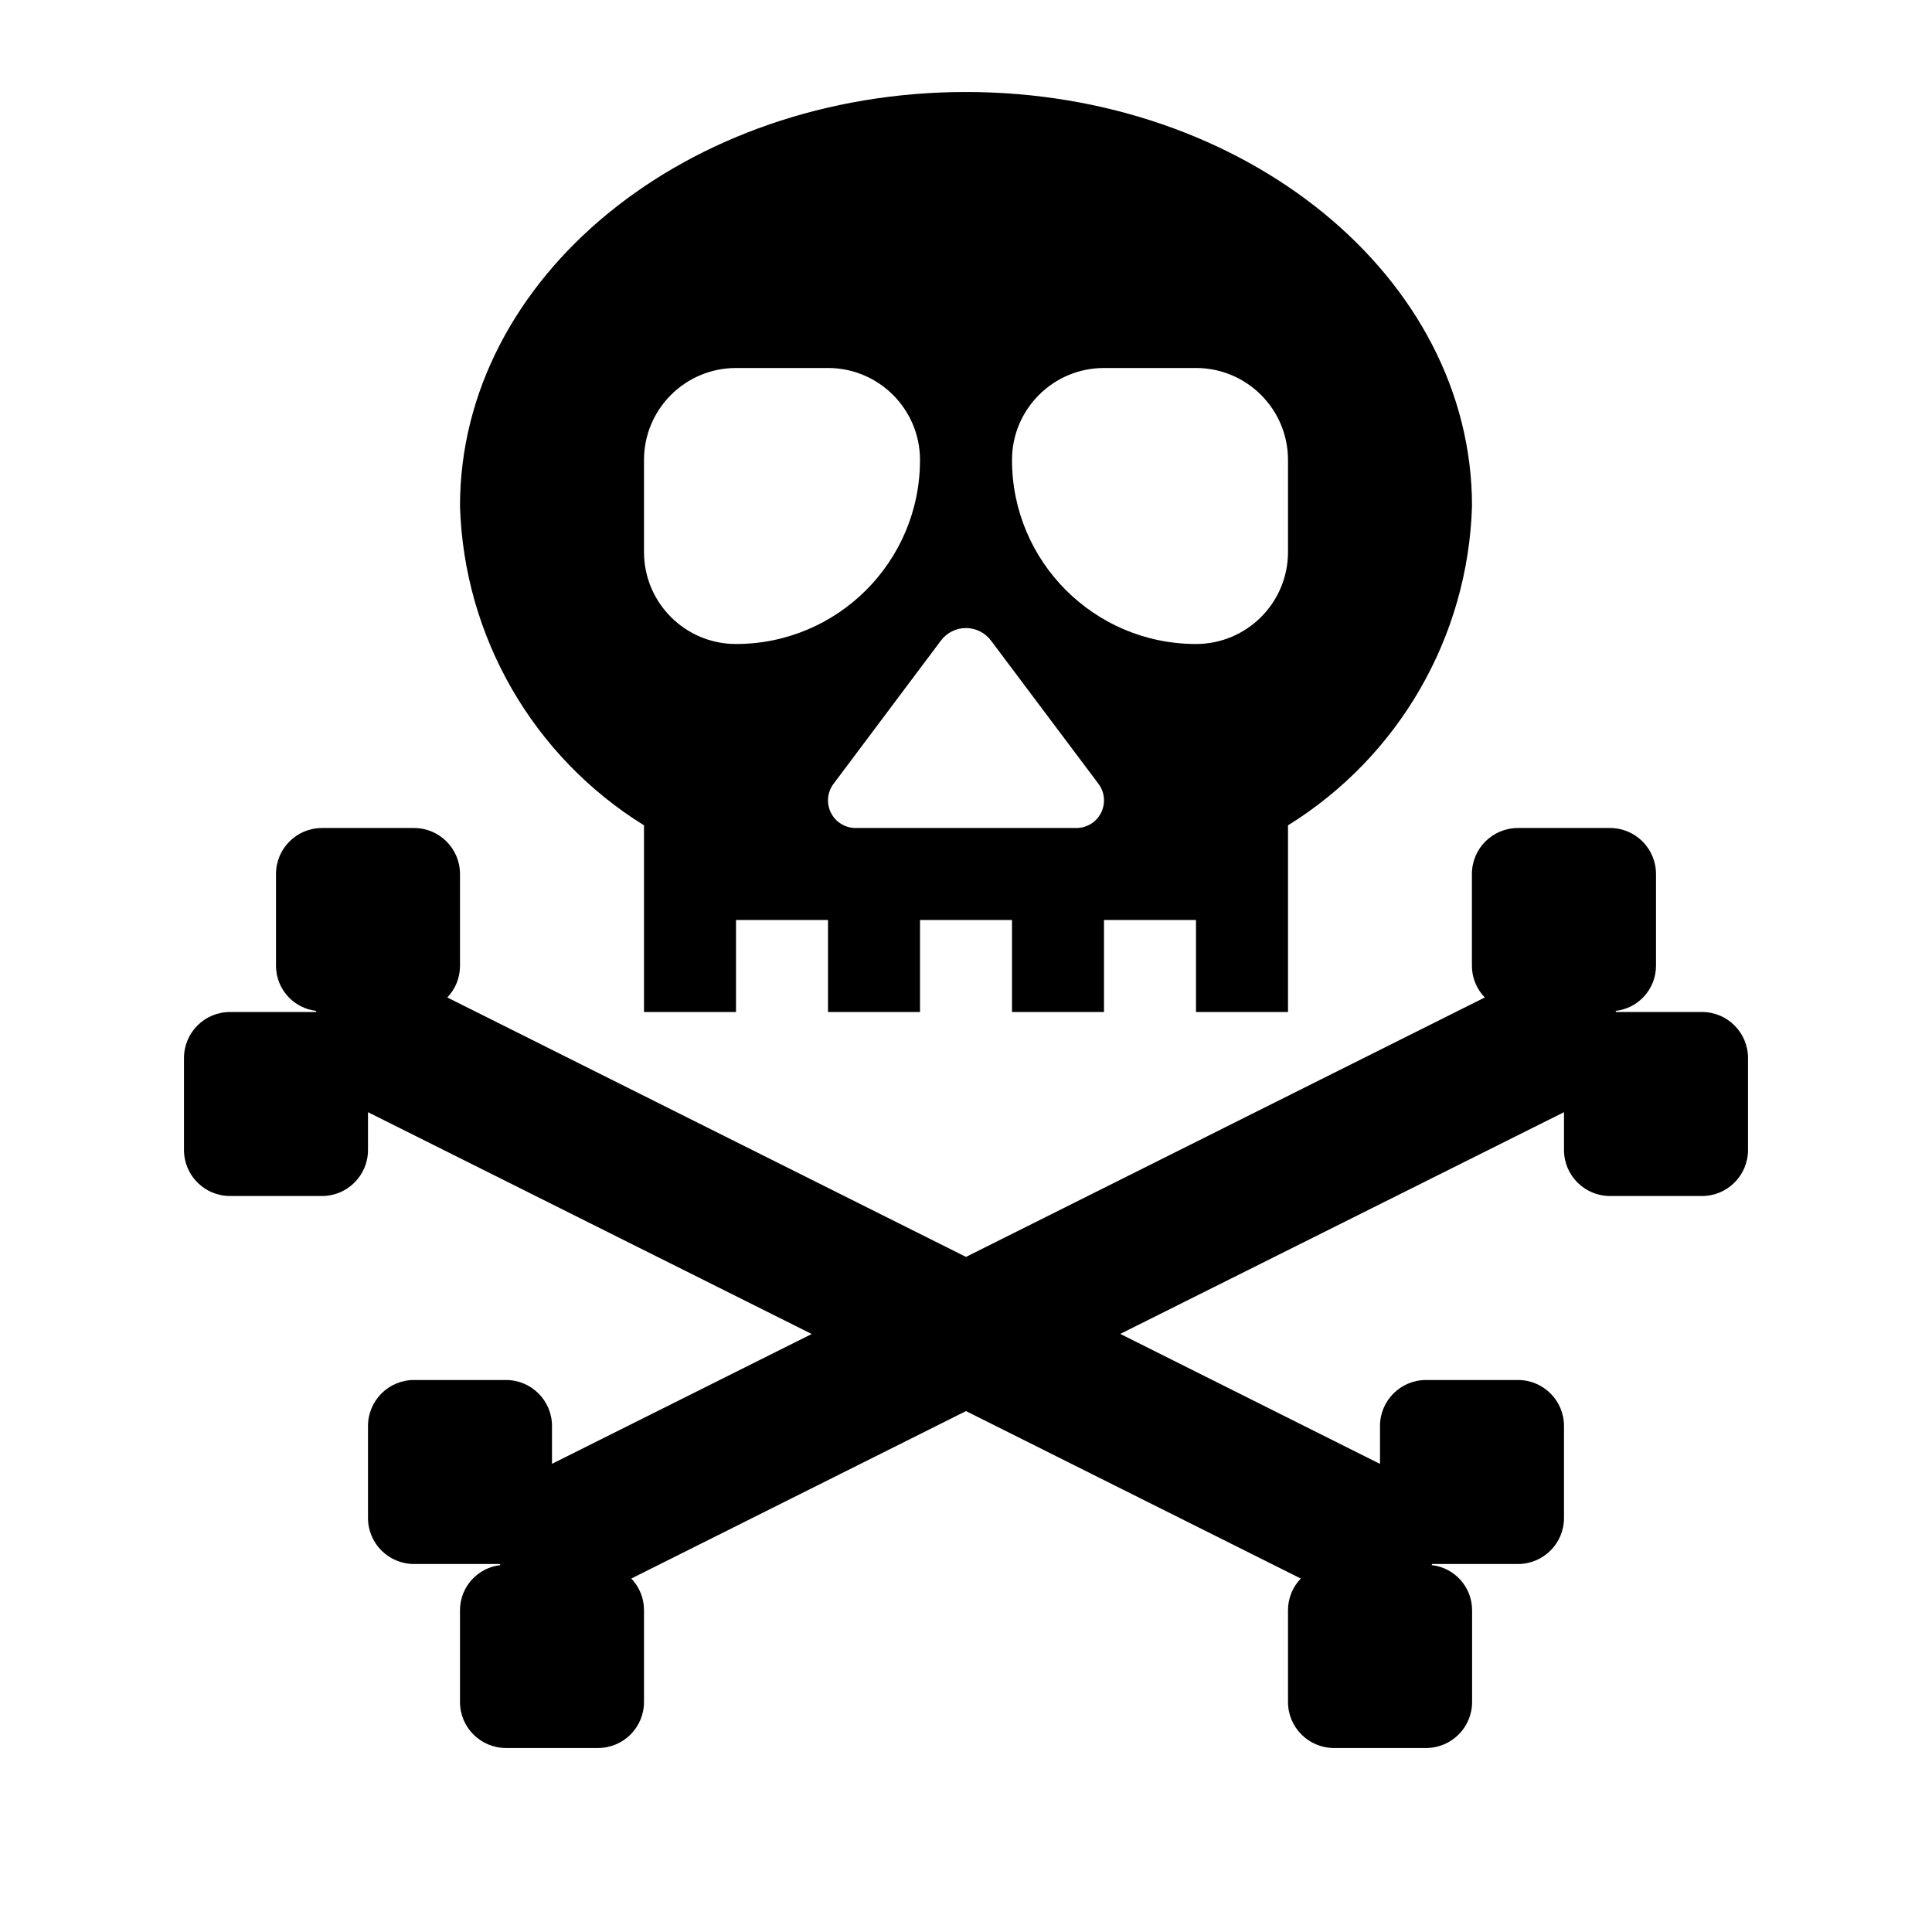
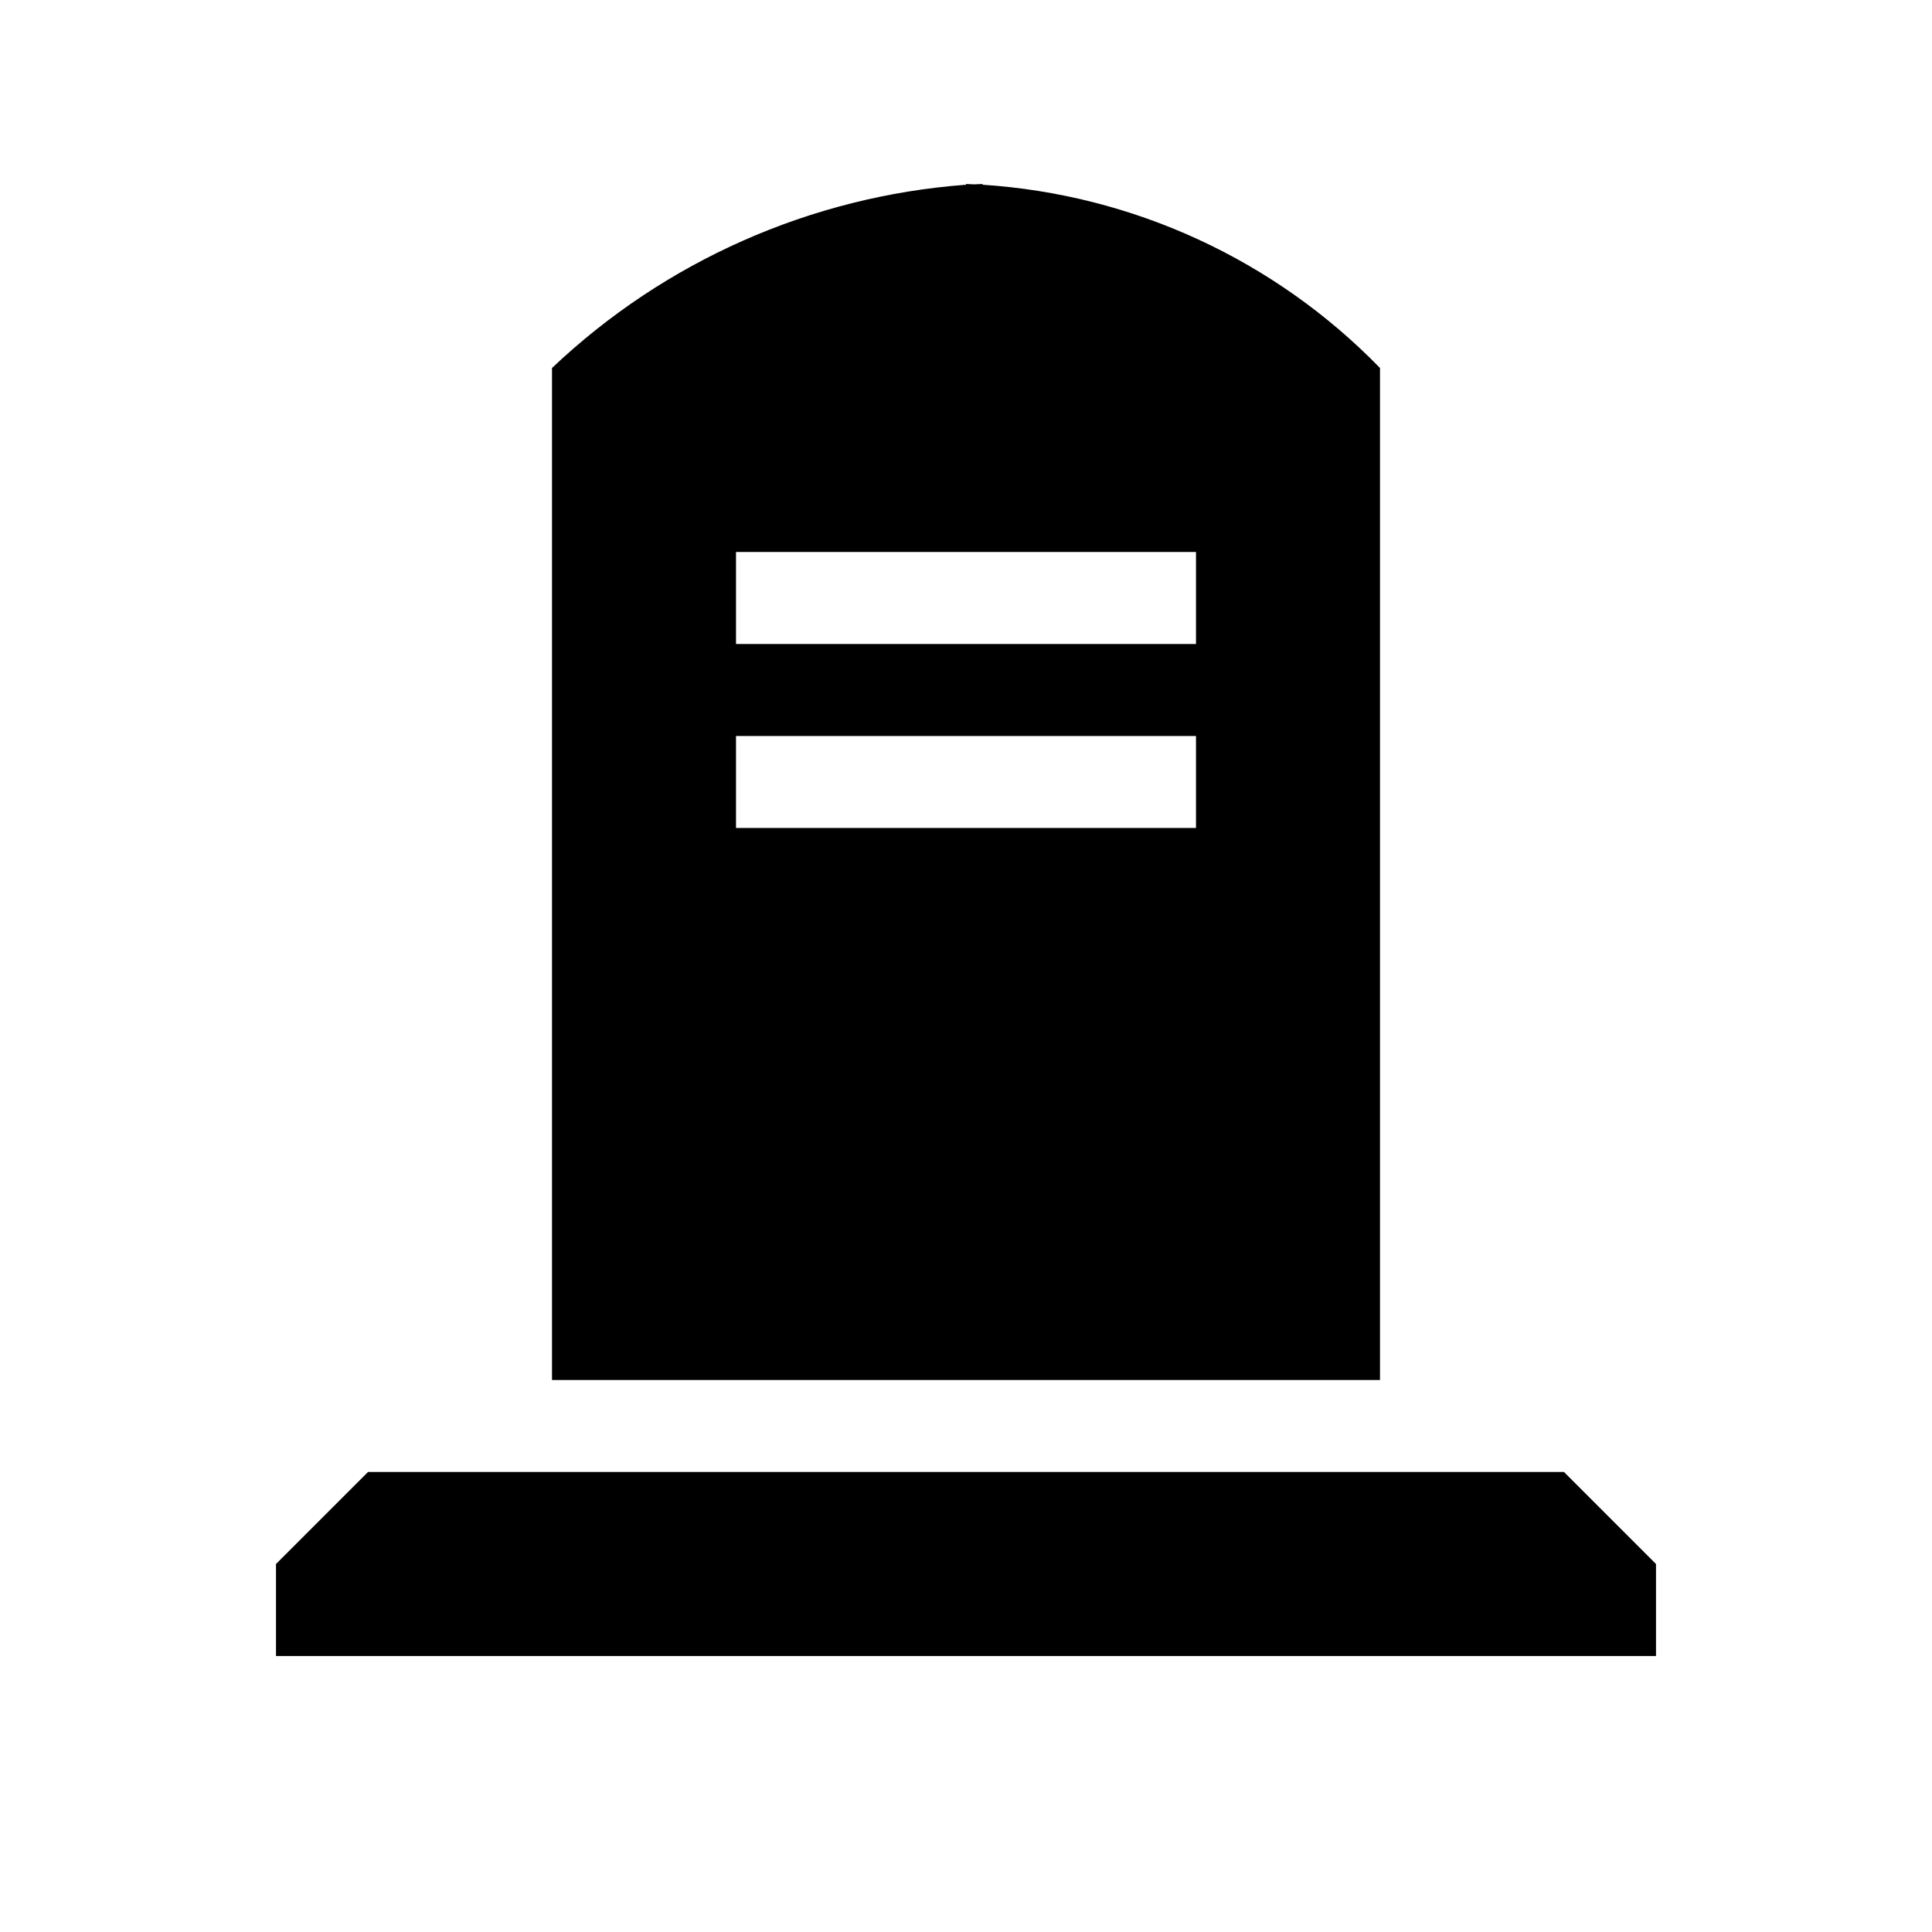
- <svg xmlns="http://www.w3.org/2000/svg" viewBox="0 0 21 21">
-   <path d="M19 11.5v1a.5.5 0 0 1-.5.5h-1a.5.5 0 0 1-.5-.5v-.411l-4.823 2.41L15 15.912V15.5a.5.5 0 0 1 .5-.5h1a.5.5 0 0 1 .5.5v1a.5.5 0 0 1-.5.5h-.933l-.006.012a.494.494 0 0 1 .44.488v1a.5.5 0 0 1-.5.5H14.5a.5.5 0 0 1-.5-.5v-1a.496.496 0 0 1 .139-.342l-3.639-1.82-3.638 1.82A.496.496 0 0 1 7 17.5v1a.5.5 0 0 1-.5.5h-1a.5.5 0 0 1-.5-.5v-1a.494.494 0 0 1 .44-.488L5.432 17H4.5a.5.5 0 0 1-.5-.5v-1a.5.5 0 0 1 .5-.5h1a.5.5 0 0 1 .5.5v.411L8.823 14.5 4 12.089v.411a.5.5 0 0 1-.5.5h-1a.5.5 0 0 1-.5-.5v-1a.5.5 0 0 1 .5-.5h.933l.006-.012A.494.494 0 0 1 3 10.5v-1a.5.5 0 0 1 .5-.5h1a.5.5 0 0 1 .5.5v1a.496.496 0 0 1-.138.342l5.638 2.82 5.639-2.82a.496.496 0 0 1-.14-.342v-1a.5.5 0 0 1 .5-.5H17.5a.5.5 0 0 1 .5.5v1a.494.494 0 0 1-.44.488l.007.012h.933a.5.5 0 0 1 .5.5zm-3-6a4.231 4.231 0 0 1-2 3.471V11h-1v-1h-1v1h-1v-1h-1v1H9v-1H8v1H7V8.971A4.231 4.231 0 0 1 5 5.5C5 3.015 7.462 1 10.5 1S16 3.015 16 5.5zM10 5a1 1 0 0 0-1-1H8a1 1 0 0 0-1 1v1a1 1 0 0 0 1 1 2 2 0 0 0 2-2zm1.94 3.52l-1.169-1.558a.34.34 0 0 0-.543 0L9.06 8.52A.3.3 0 0 0 9.3 9h2.4a.3.3 0 0 0 .24-.48zM14 5a1 1 0 0 0-1-1h-1a1 1 0 0 0-1 1 2 2 0 0 0 2 2 1 1 0 0 0 1-1z" />
+ <svg xmlns="http://www.w3.org/2000/svg" id="Symbols" viewBox="0 0 21 21">
+   <path d="M15 15V4a6.624 6.624 0 0 0-4.32-1.992V2c-.031 0-.06.004-.09.004-.031 0-.059-.004-.09-.004v.008A7.333 7.333 0 0 0 6 4v11zM8 6h5v1H8zm0 2h5v1H8zm10 9v1H3v-1l1-1h13z" />
</svg>
